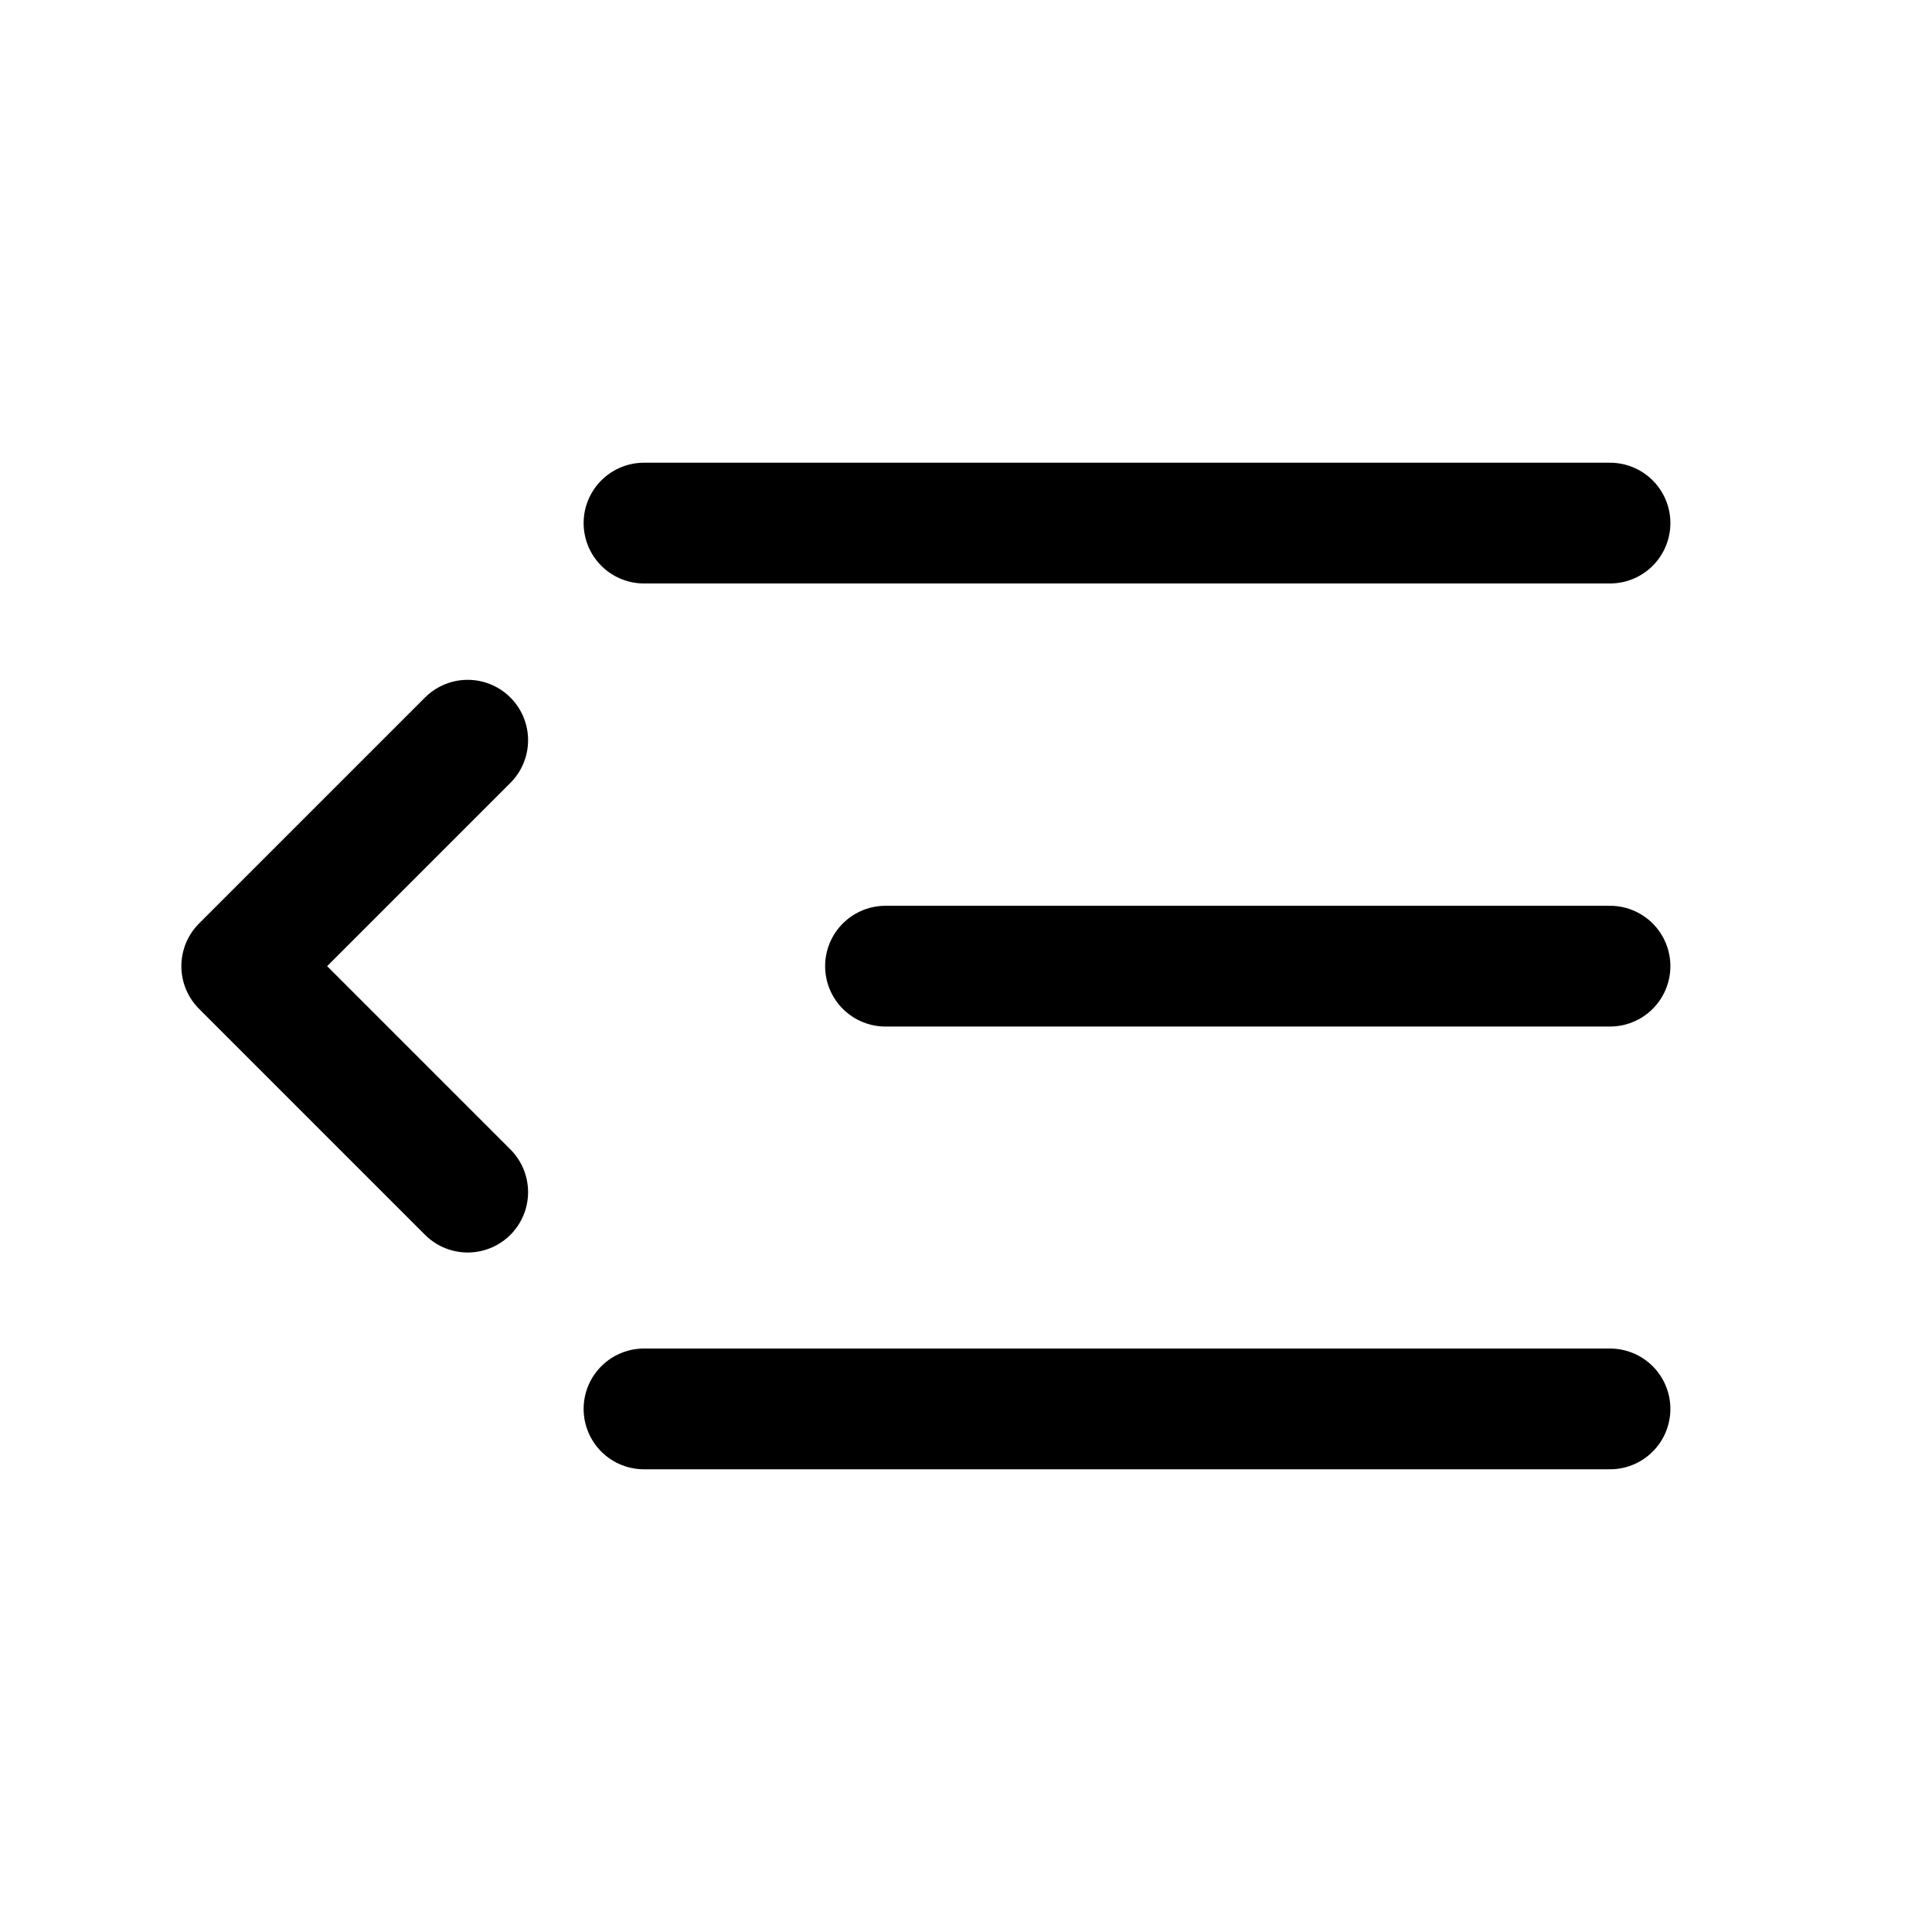
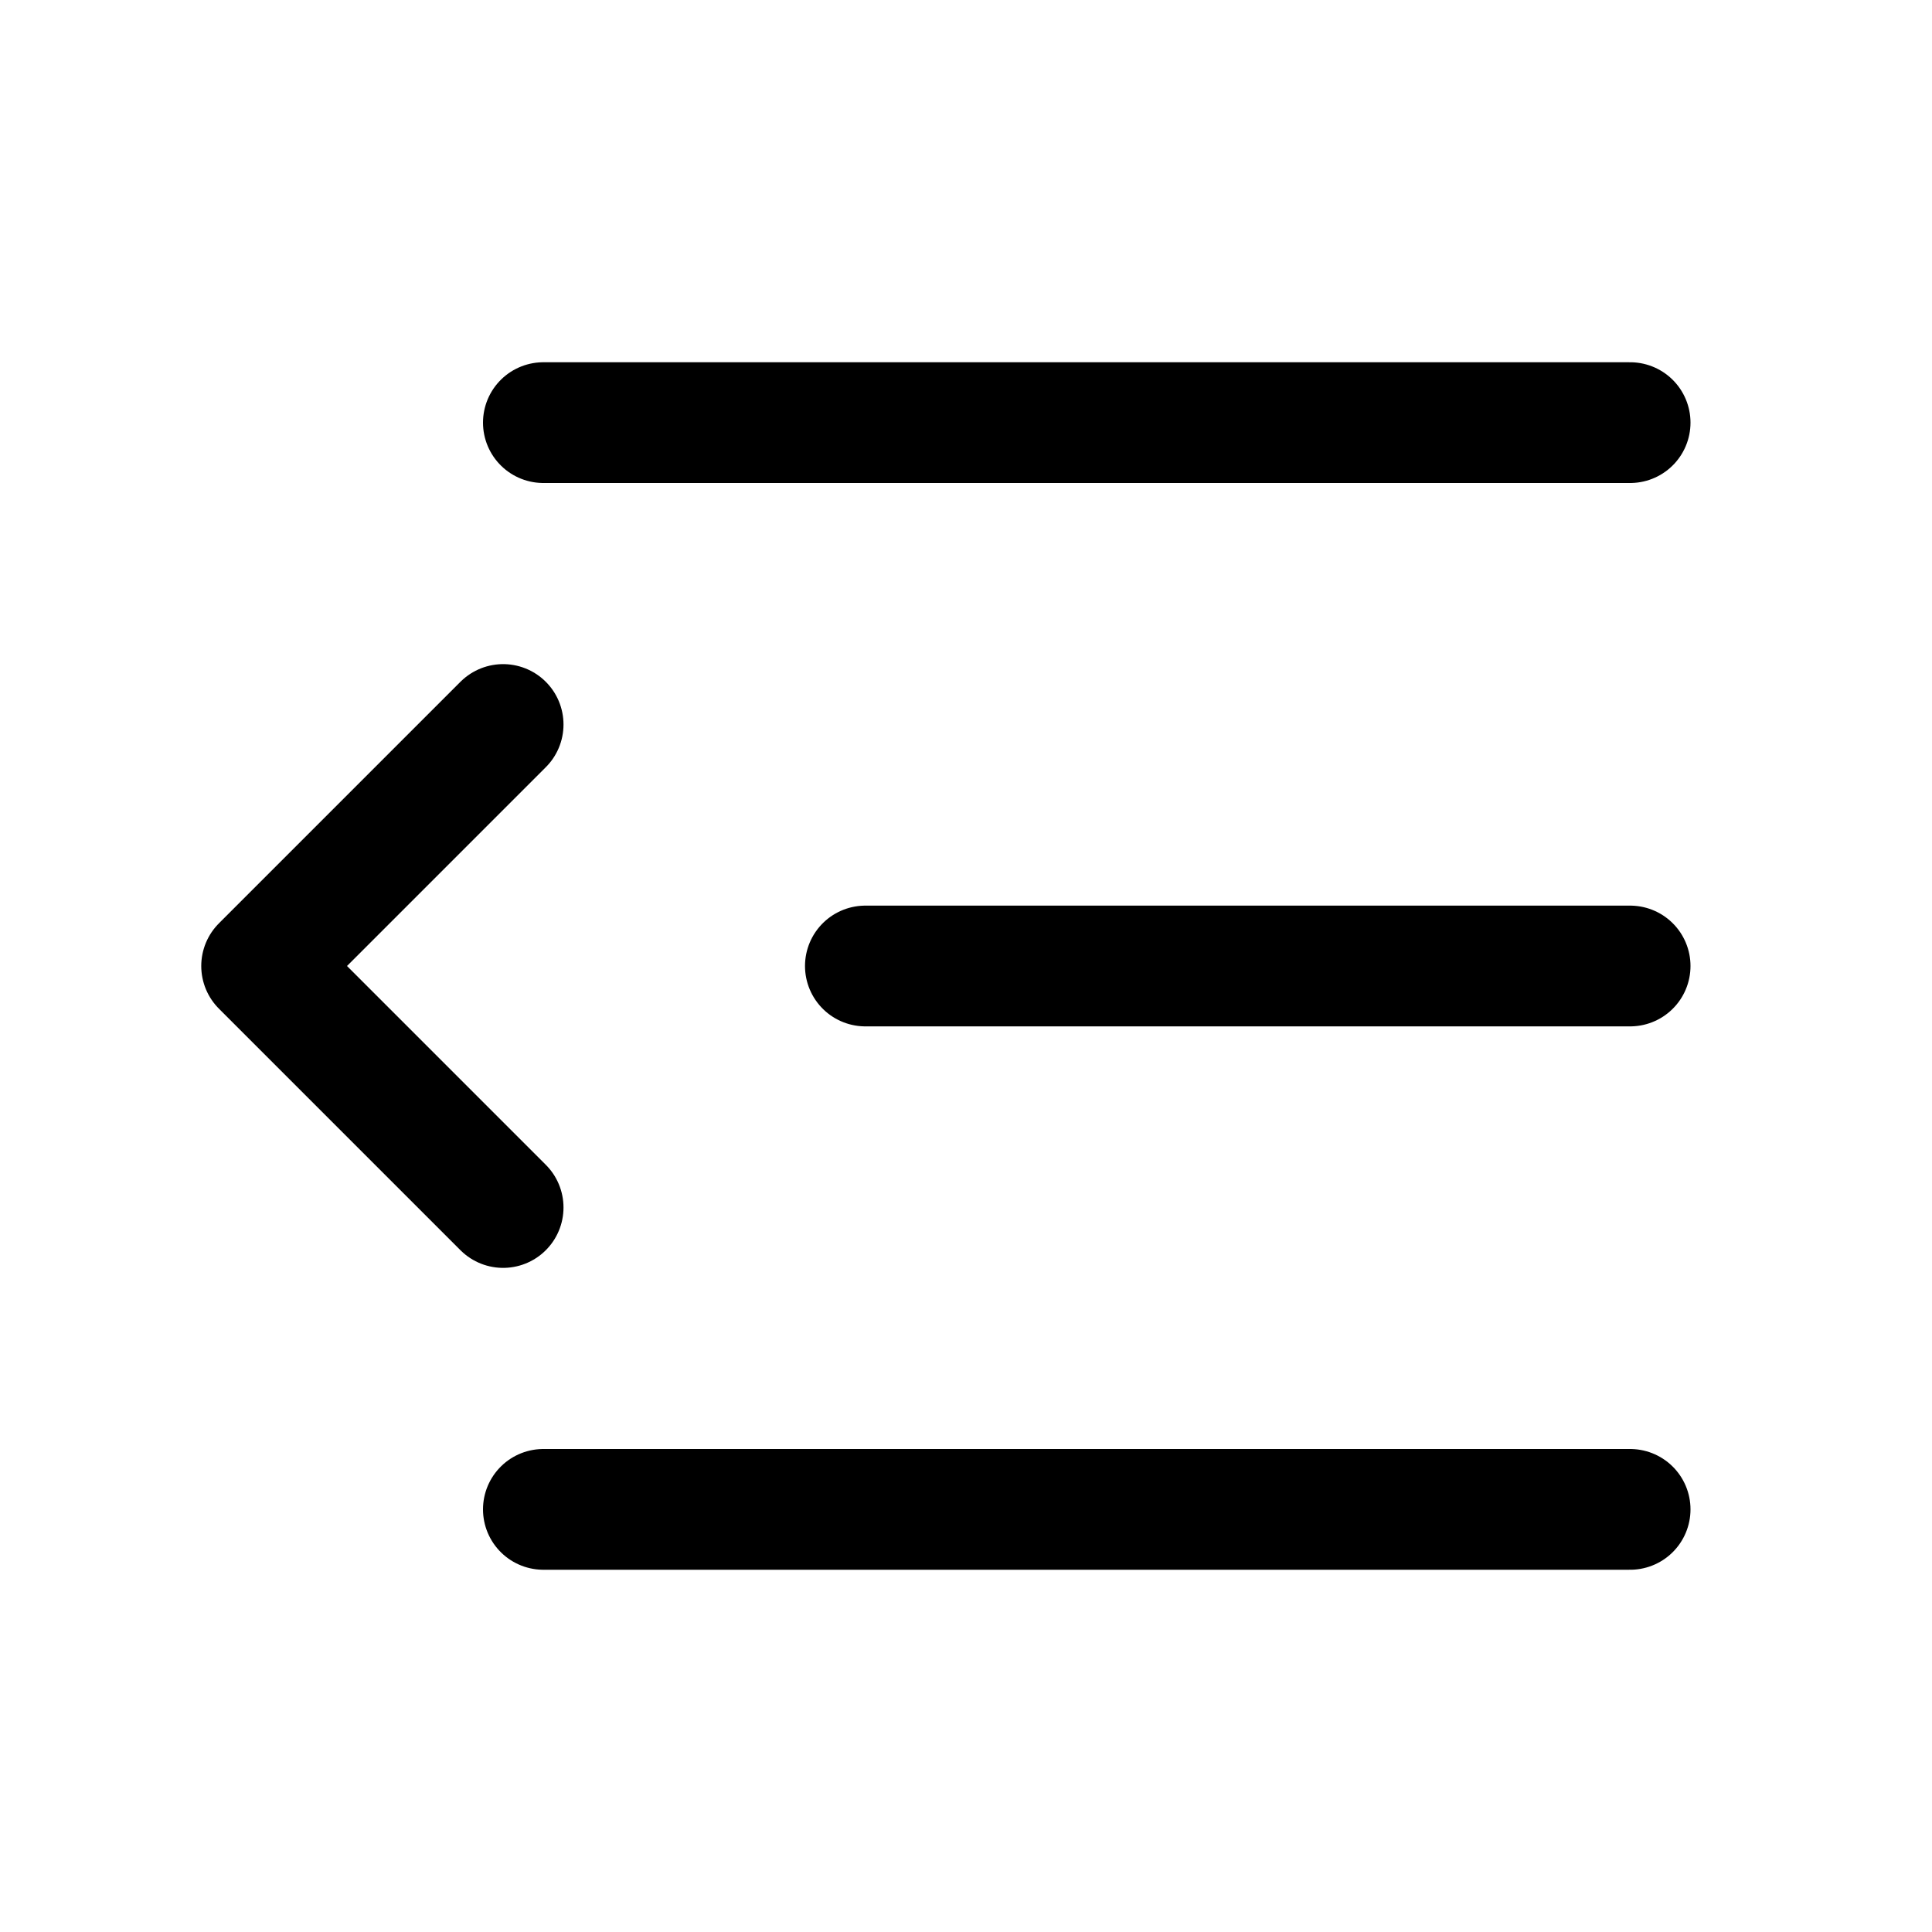
<svg xmlns="http://www.w3.org/2000/svg" width="24" height="24" fill="none" viewBox="0 0 24 24">
-   <path stroke="currentColor" stroke-linecap="round" stroke-width="1.5" d="M8 17.502h12M8 6.498h12m-9 5.504h9" />
-   <path stroke="currentColor" stroke-linecap="round" stroke-linejoin="round" stroke-width="1.5" d="m5.81 9.195-2.807 2.807 2.807 2.807" />
+   <path stroke="currentColor" stroke-linecap="round" stroke-width="1.5" d="M6.75 18.75h13.5M6.75 5.25h13.5M10.75 12h9.5" />
+   <path stroke="currentColor" stroke-linecap="round" stroke-linejoin="round" stroke-width="1.5" d="m6.25 9-3 3 3 3" />
</svg>
